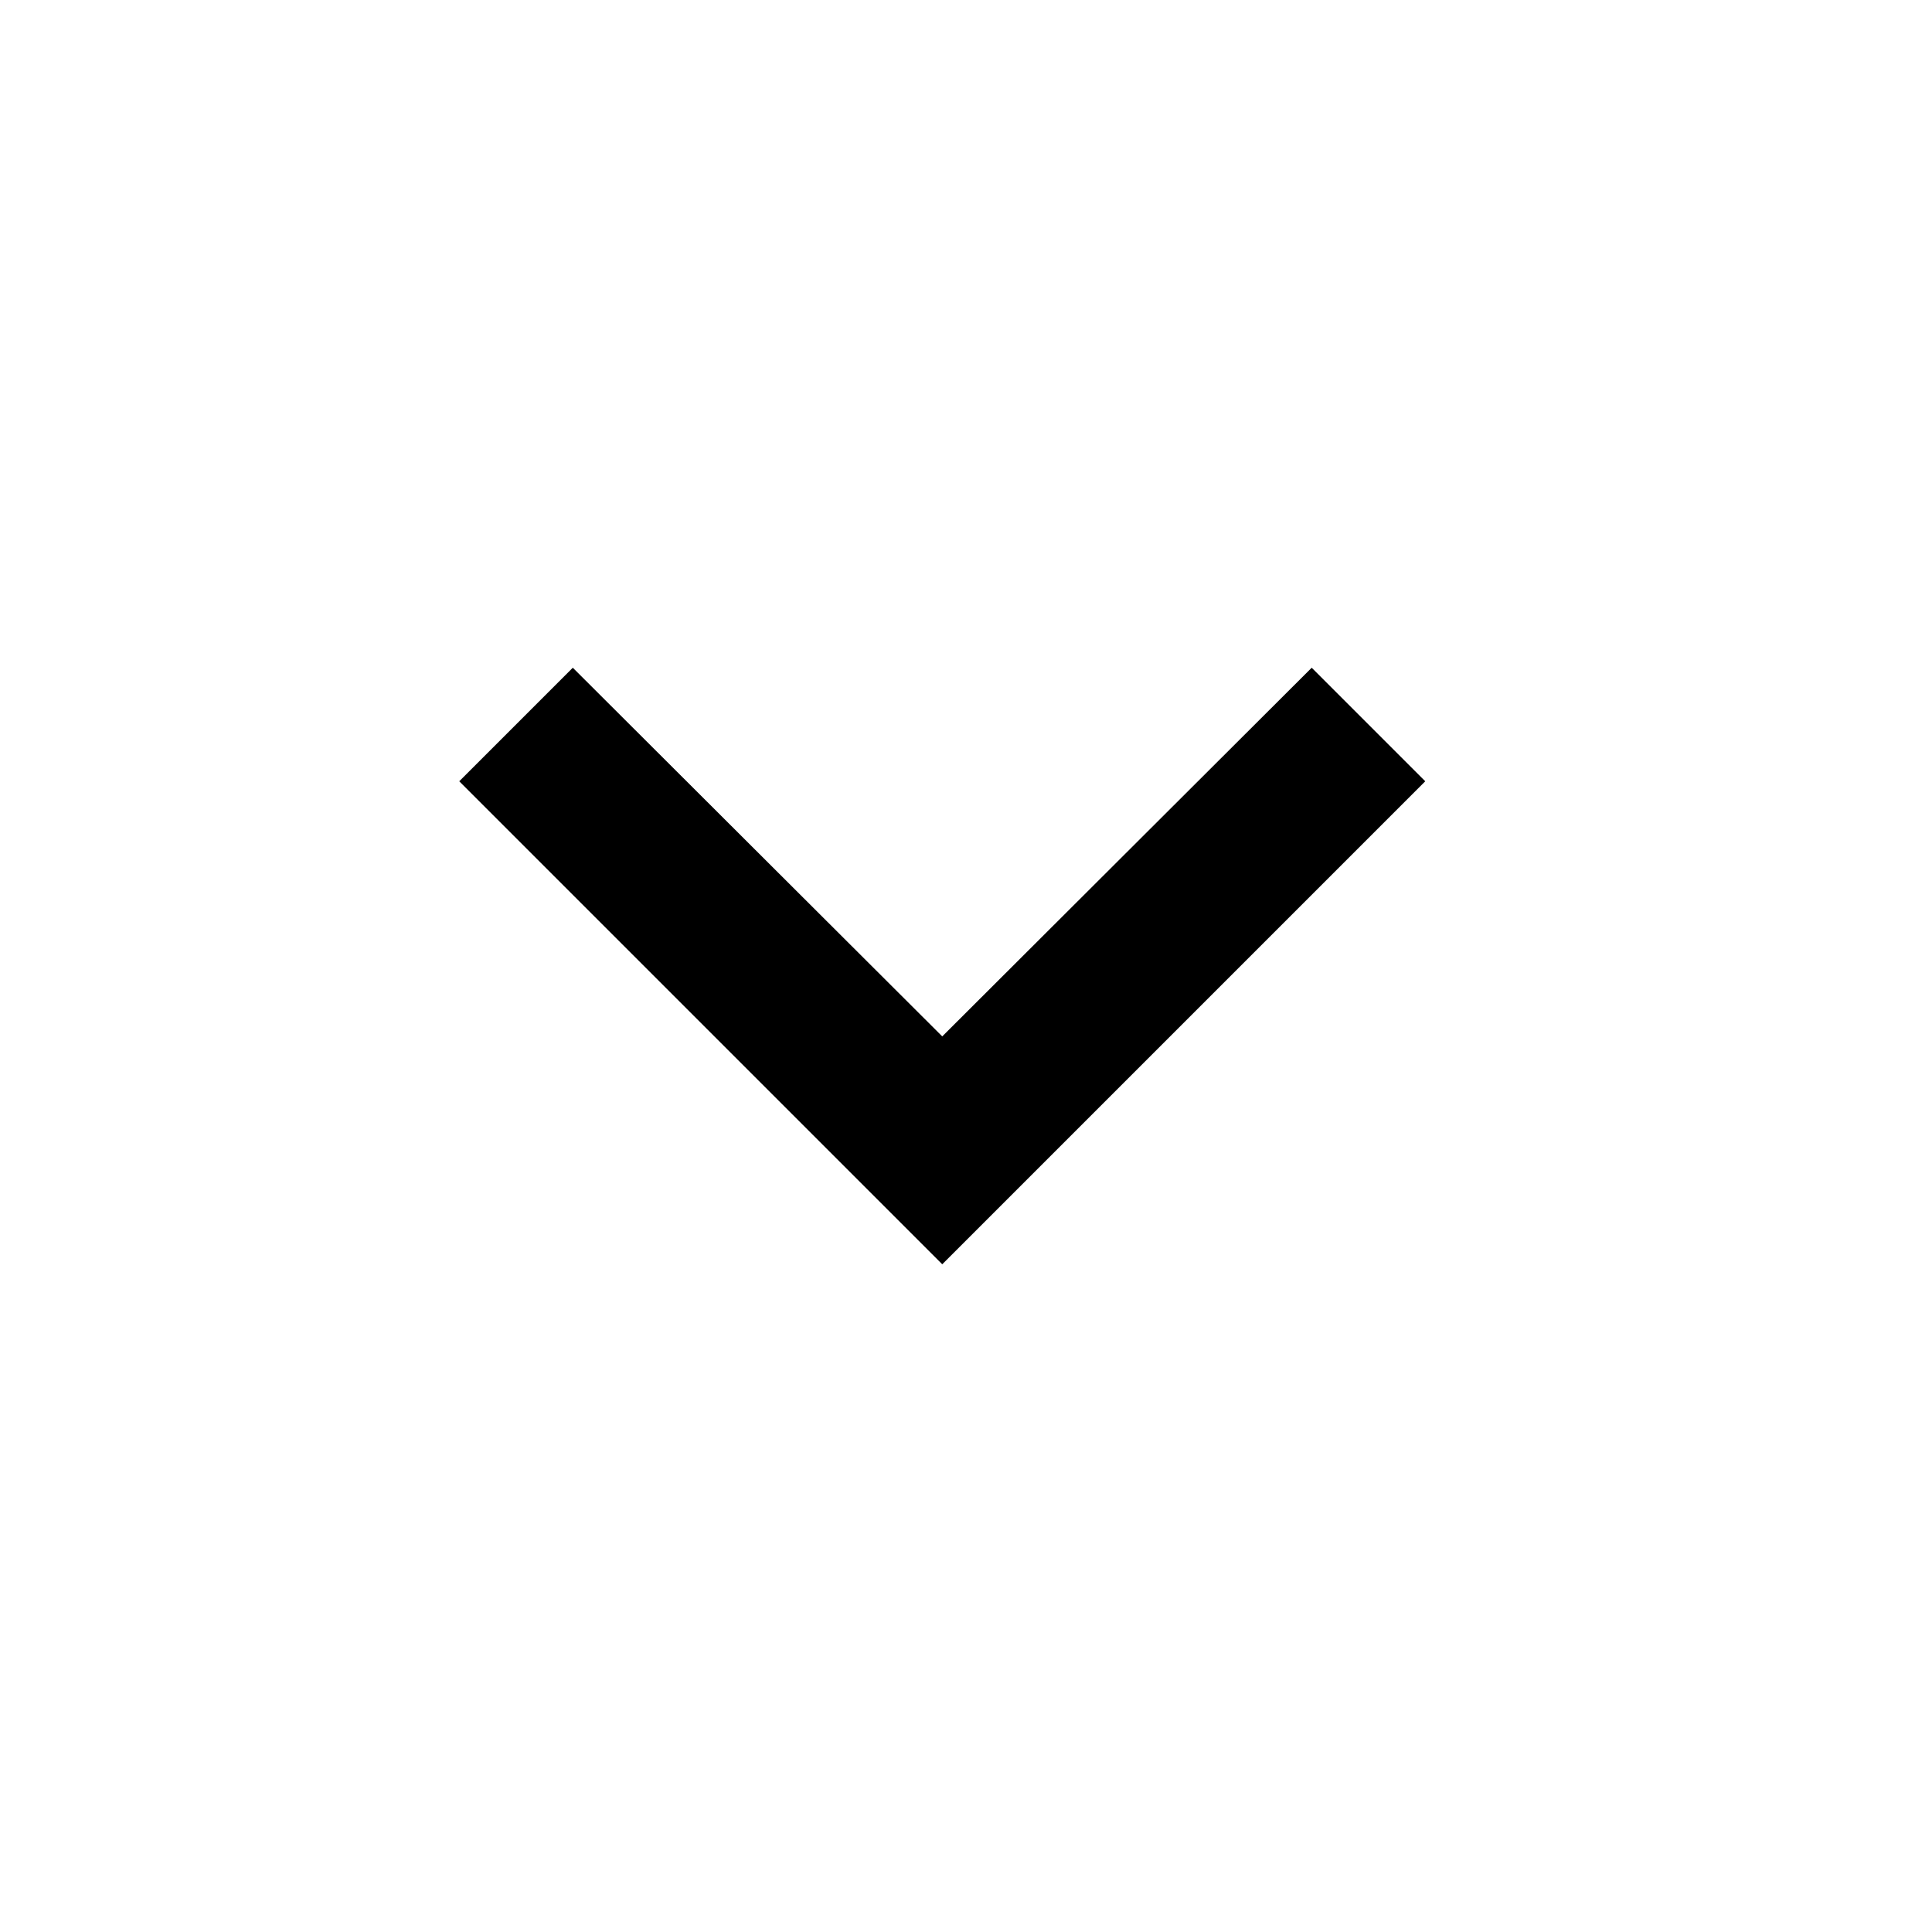
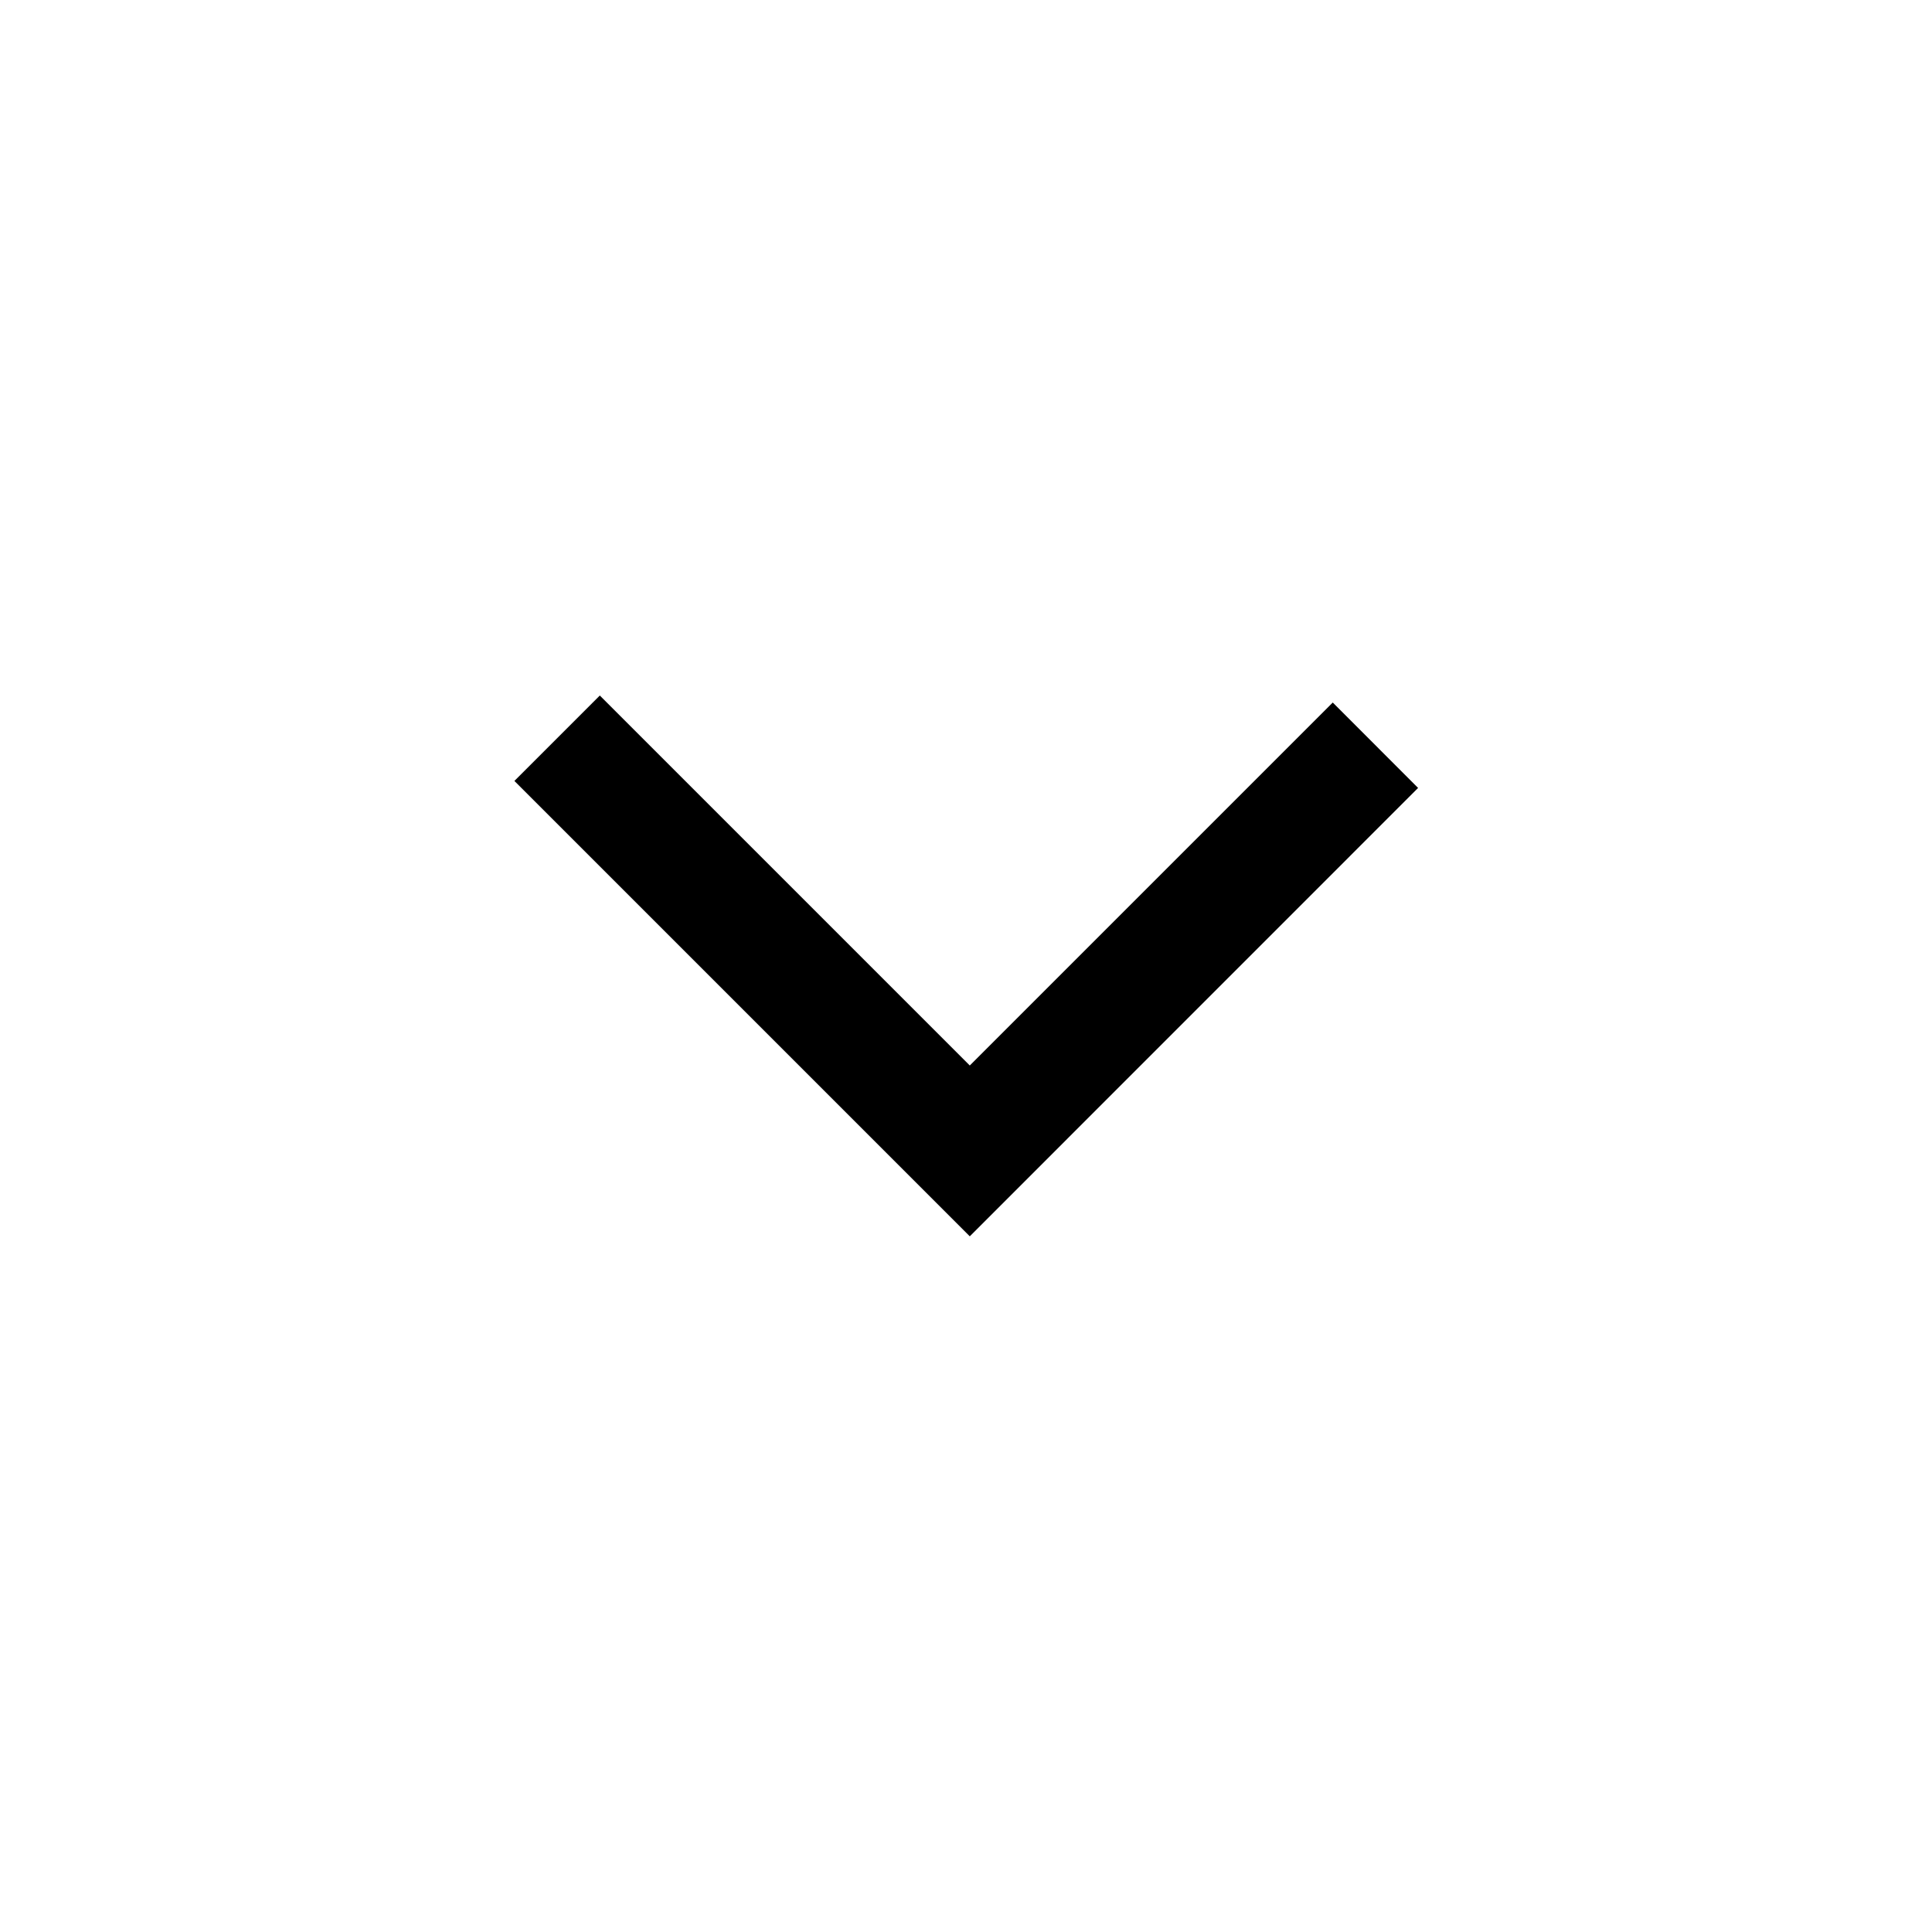
- <svg xmlns="http://www.w3.org/2000/svg" width="22px" height="22px" viewBox="0 0 22 22" version="1.1">
+ <svg xmlns="http://www.w3.org/2000/svg" width="24px" height="24px" viewBox="0 0 24 24" version="1.1">
  <g id="down-chevron-icon" stroke="none" stroke-width="1" fill="none" fill-rule="evenodd">
-     <polygon id="Path" points="0 0 22 0 22 22 0 22" />
-     <polygon id="Path" fill="#000000" fill-rule="nonzero" transform="translate(10.72958, 11) scale(1, -1) rotate(-270) translate(-10.72958, -11) " points="14.126 6.793 12.833 5.5 7.333 11 12.833 16.5 14.126 15.207 9.928 11" />
+     <polygon id="Path" points="0 0 24 0 24 24 0 24" />
+     <polygon id="Path" fill="#000000" fill-rule="nonzero" transform="translate(12.00325, 11.99876) scale(1, -1) rotate(90) translate(-12.00325, -11.99876) " points="15.275 7.446 14.214 6.386 8.644 11.955 14.301 17.612 15.362 16.551 10.766 11.955" />
  </g>
</svg>
